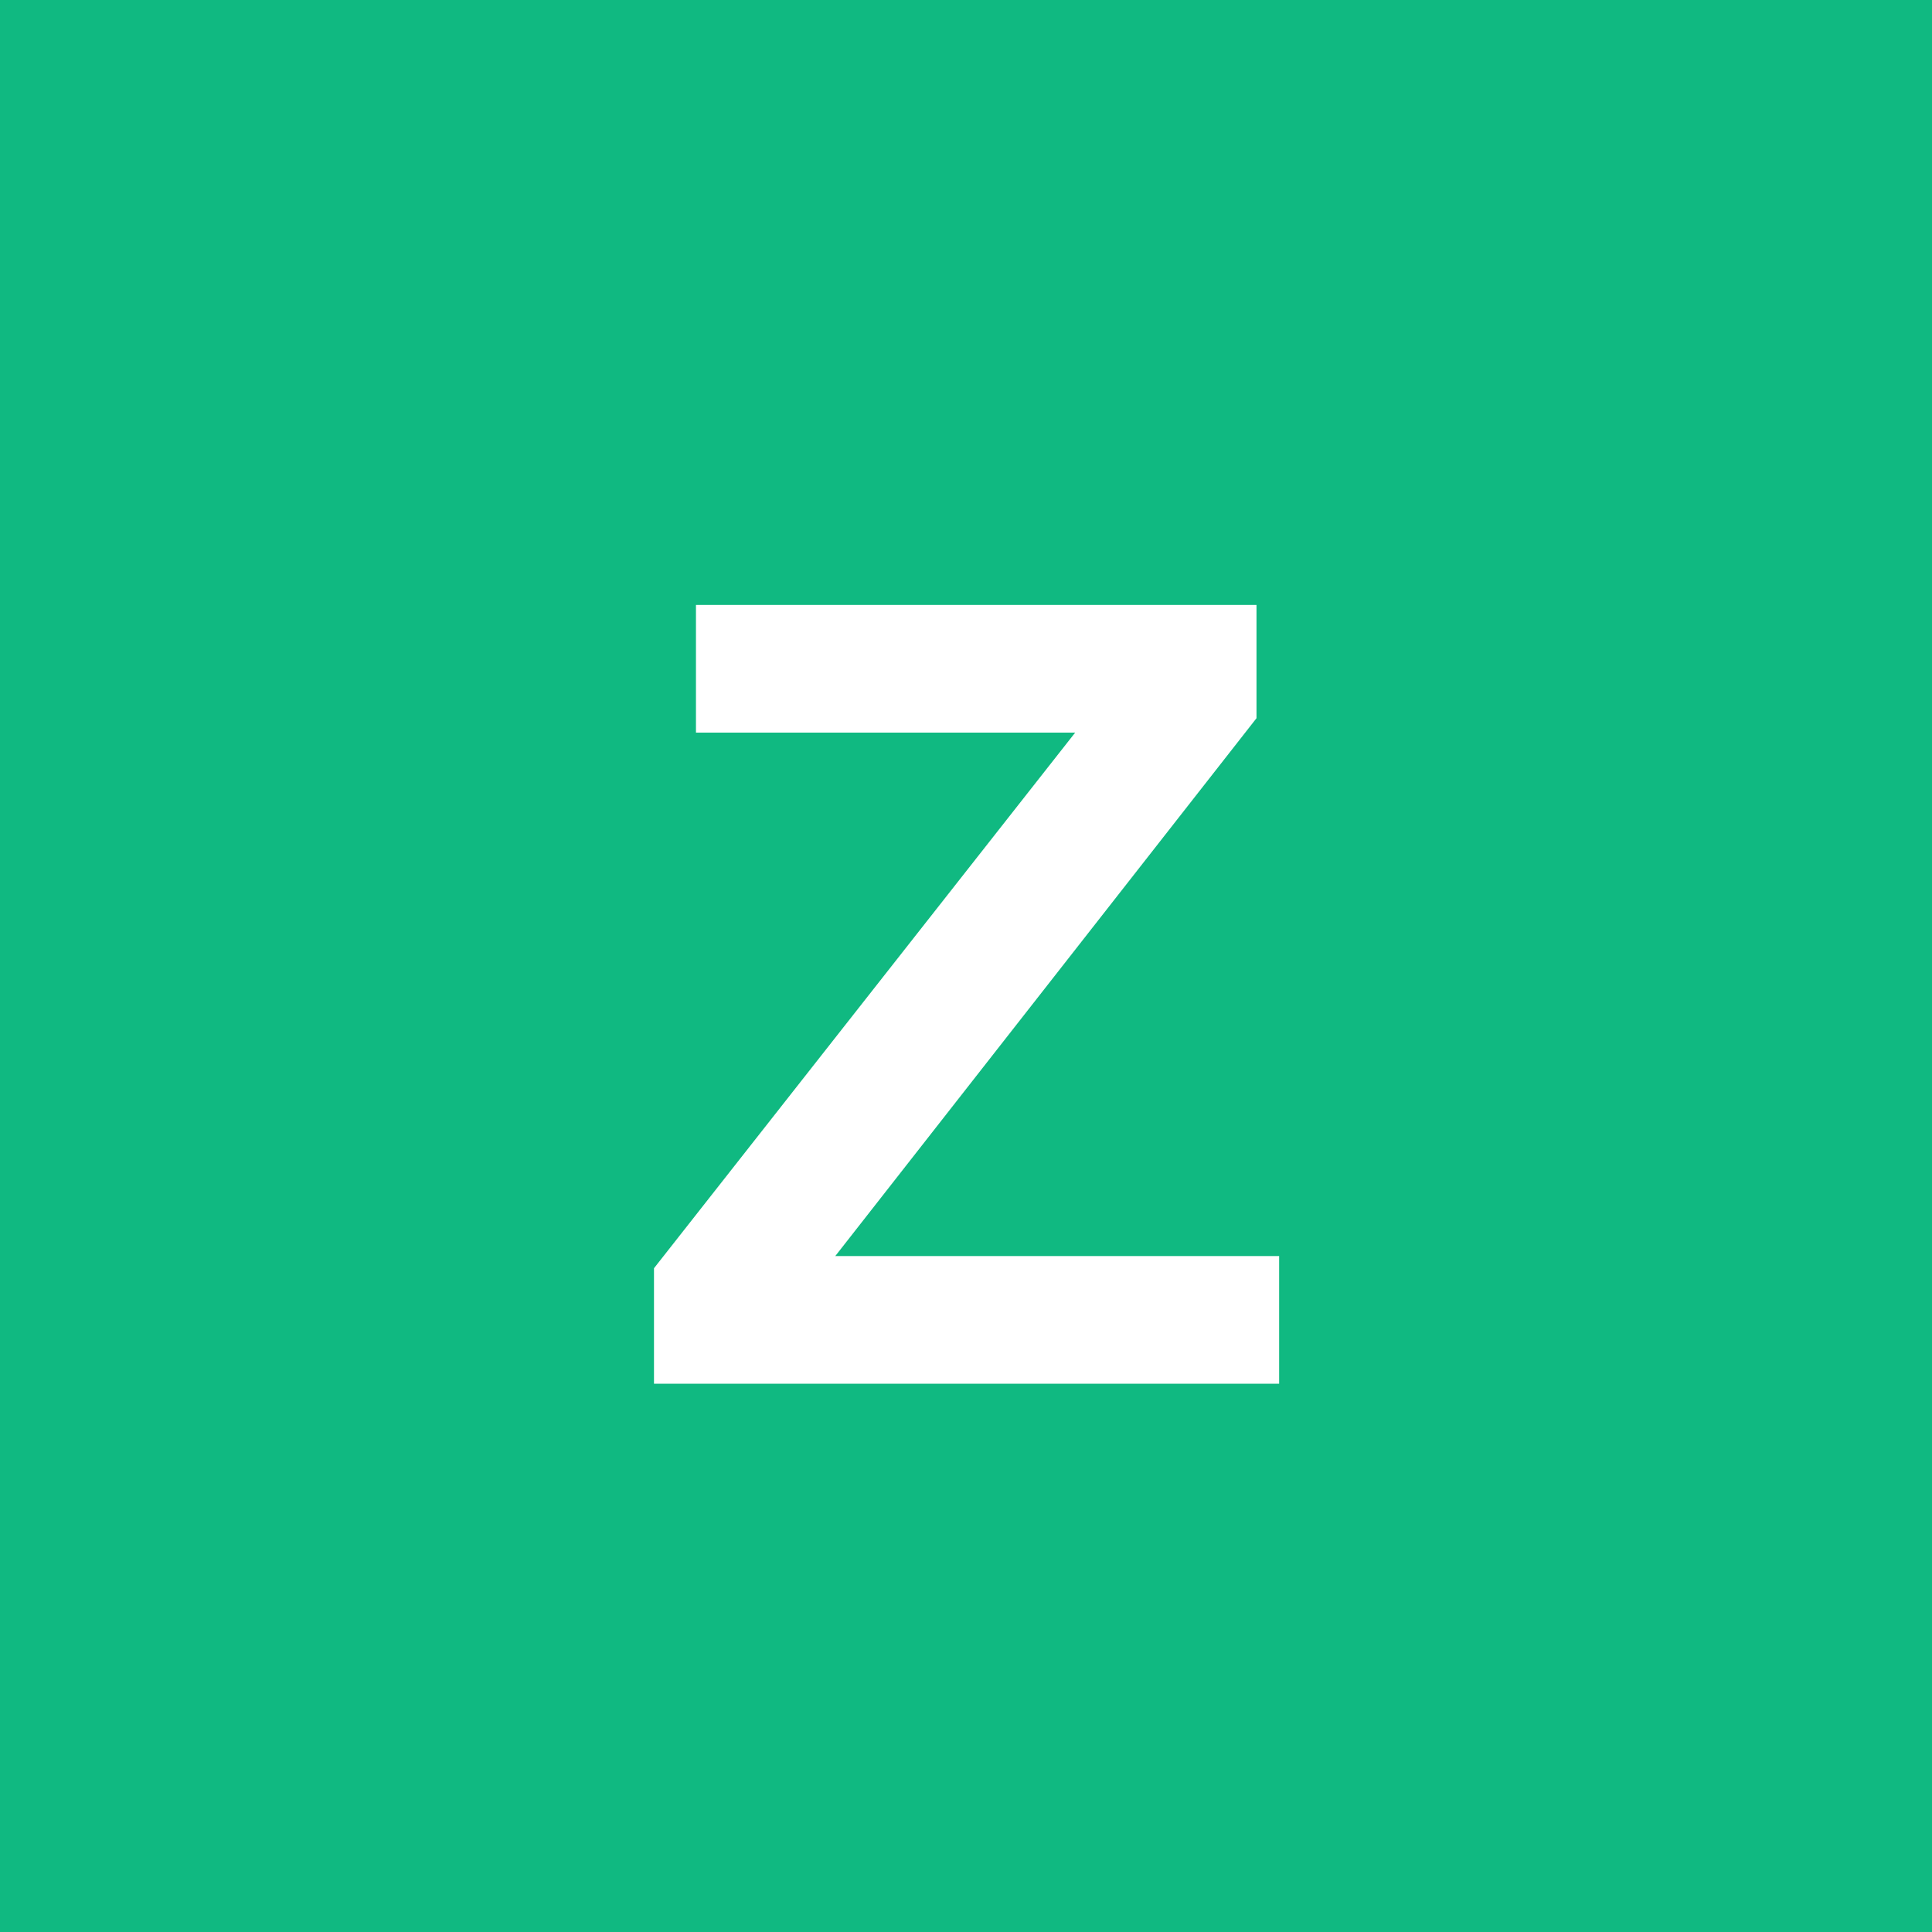
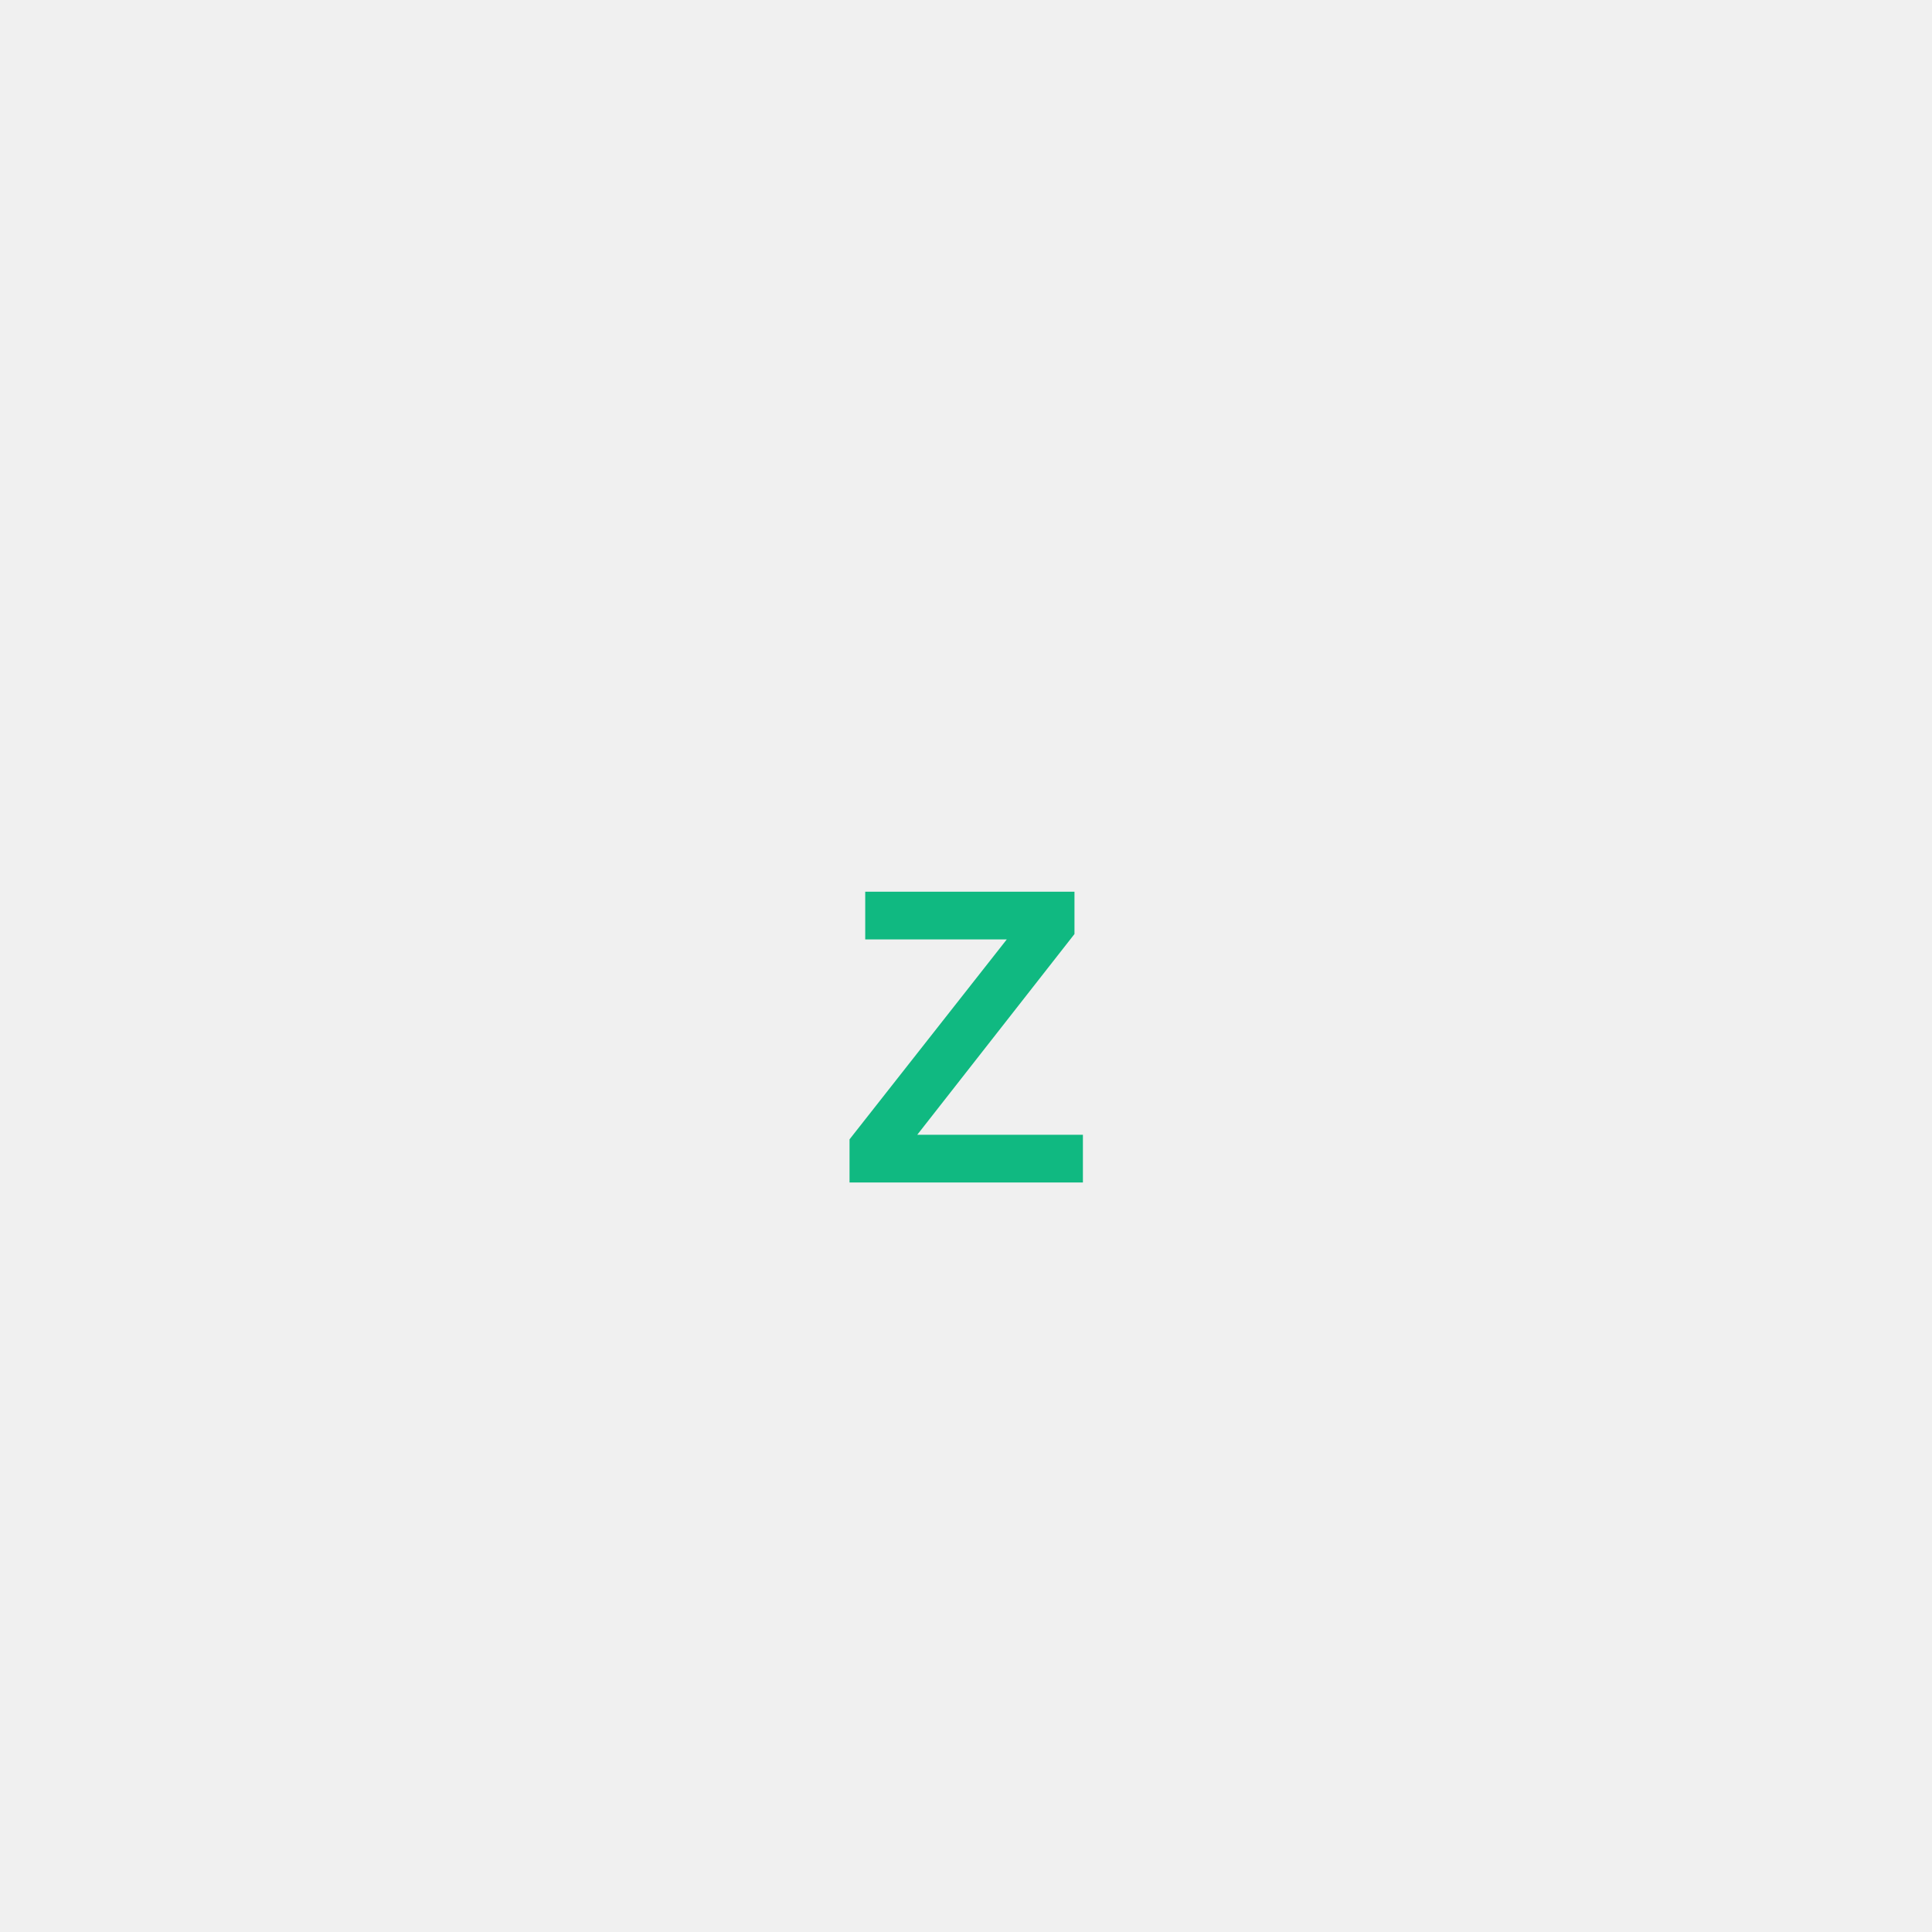
<svg xmlns="http://www.w3.org/2000/svg" viewBox="0 0 512 512">
-   <rect width="512" height="512" fill="#10b981" />
-   <text x="50%" y="55%" font-size="300" font-family="Arial, sans-serif" font-weight="bold" fill="#ffffff" text-anchor="middle" dominant-baseline="middle">Z</text>
+   <text x="50%" y="55%" font-size="112" font-family="Arial, sans-serif" font-weight="bold" fill="#10b981" text-anchor="middle" dominant-baseline="middle">Z</text>
</svg>
